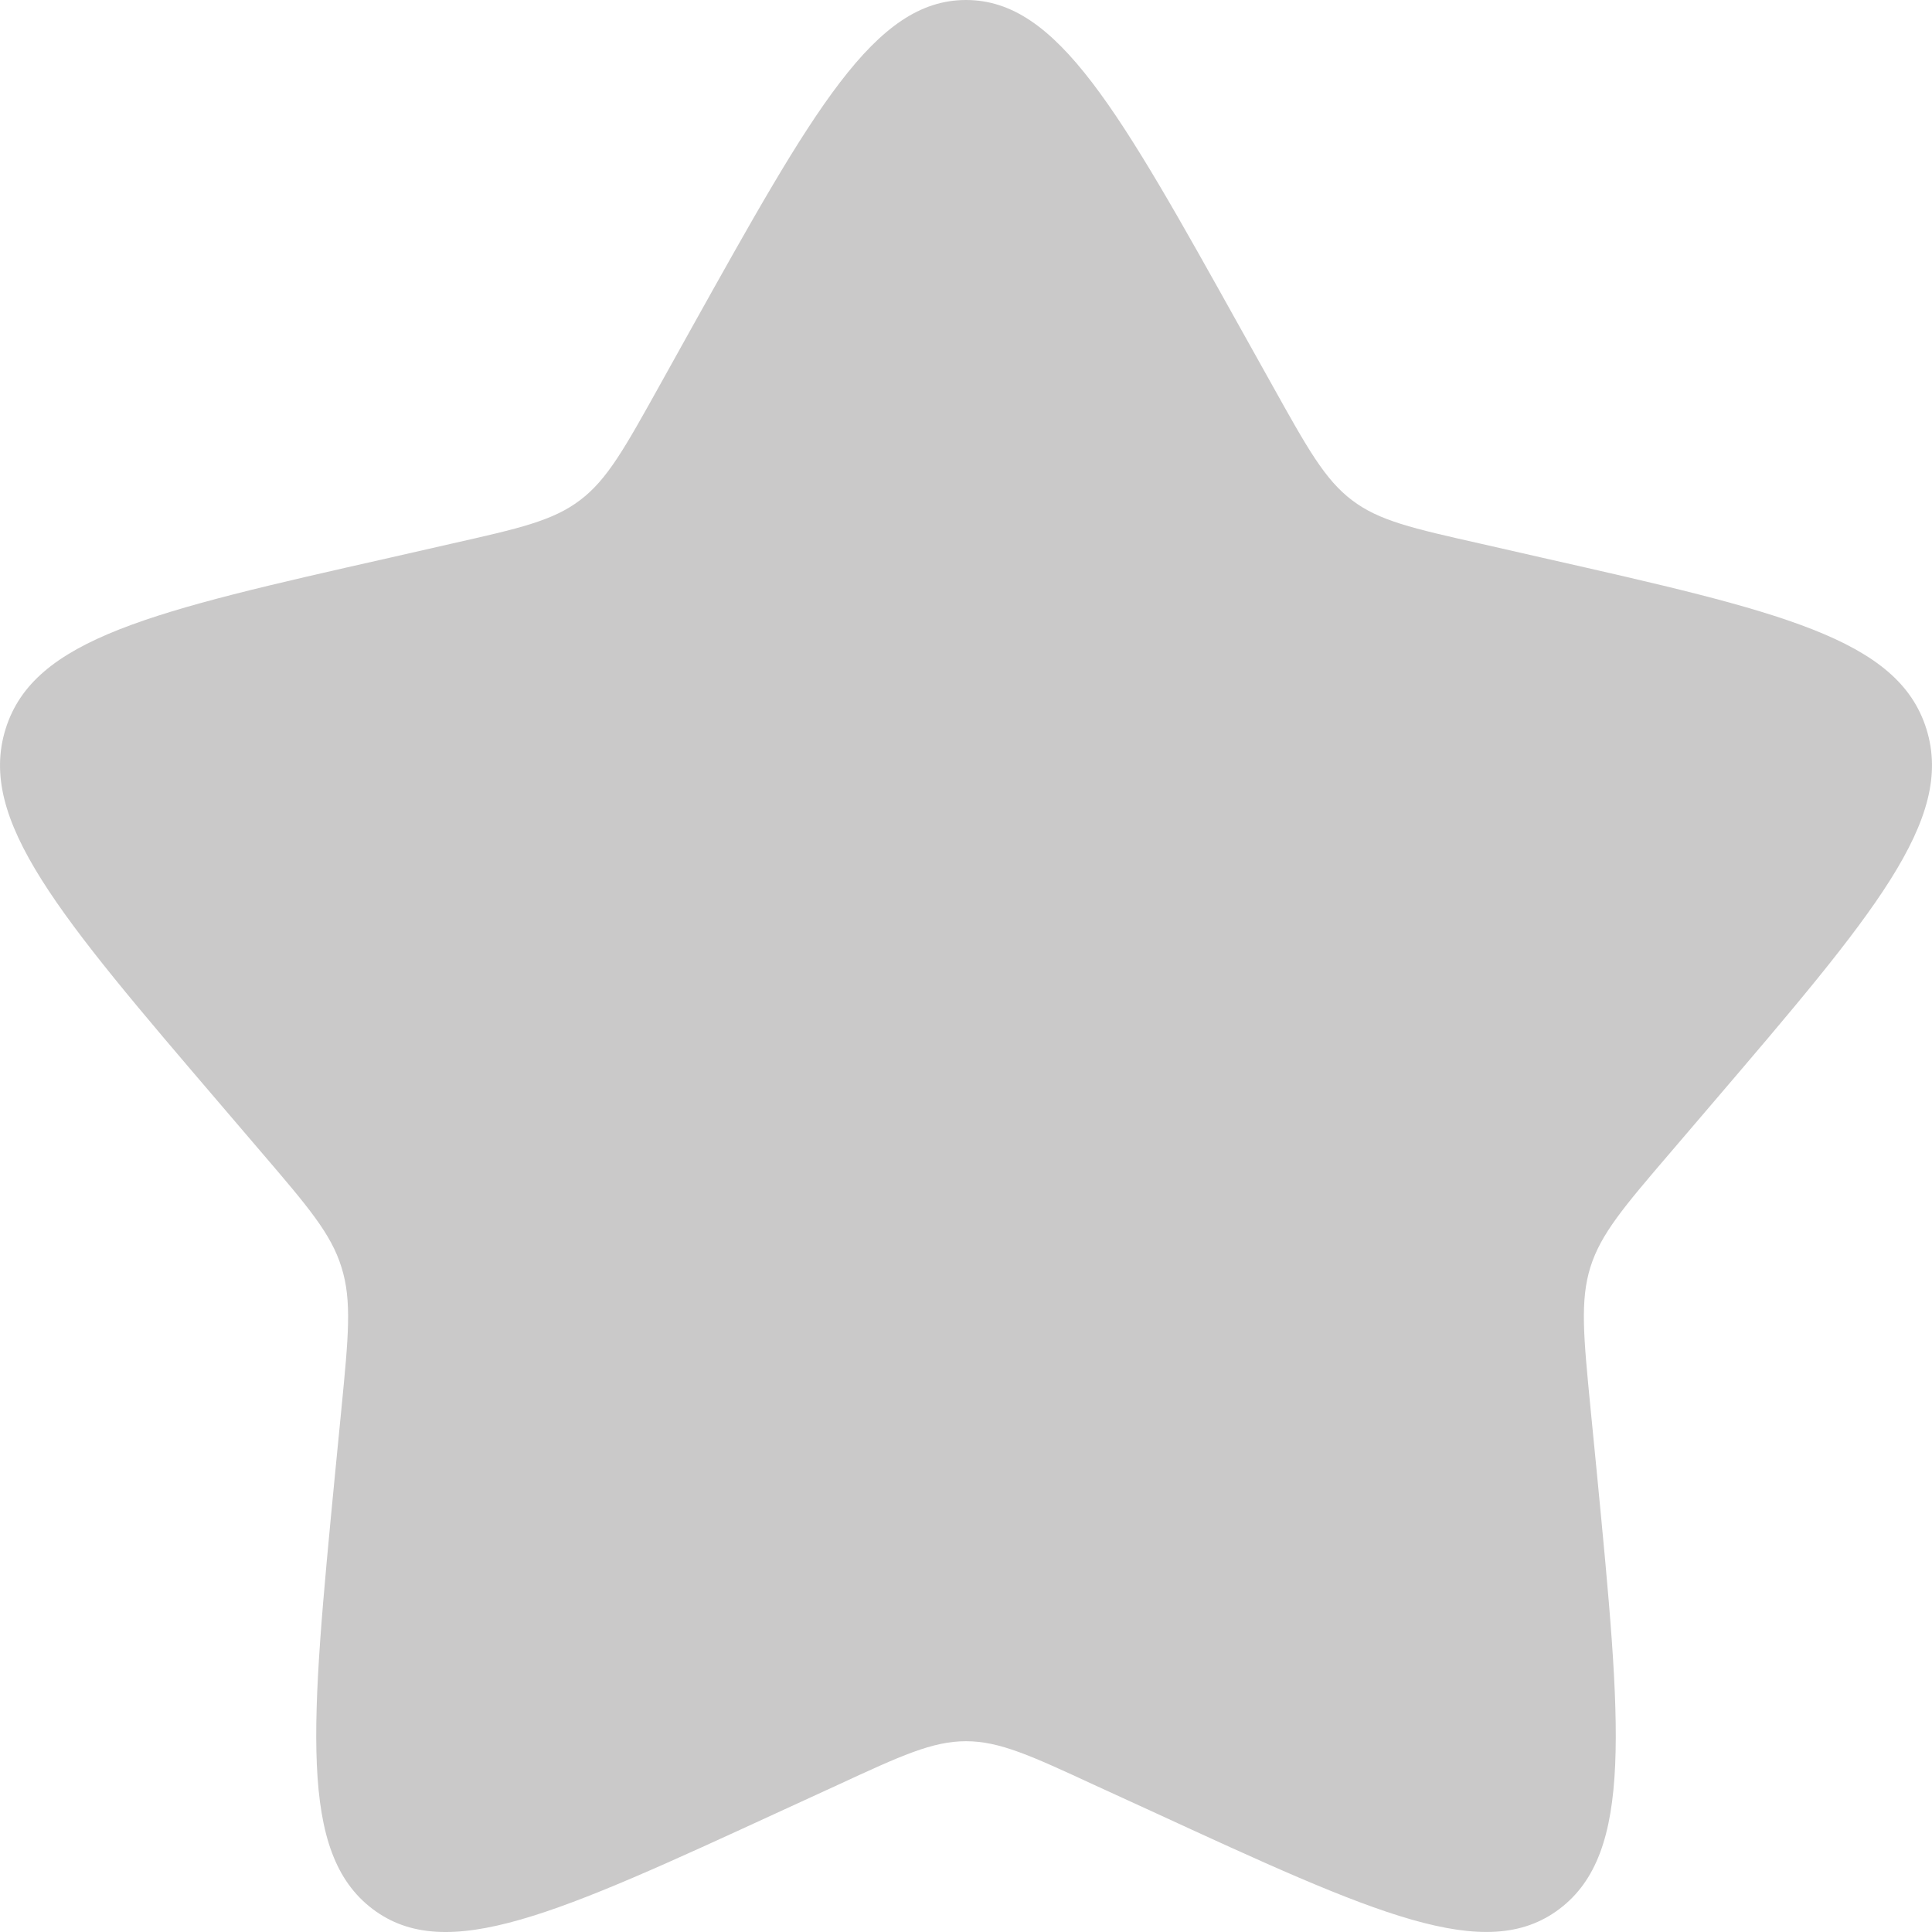
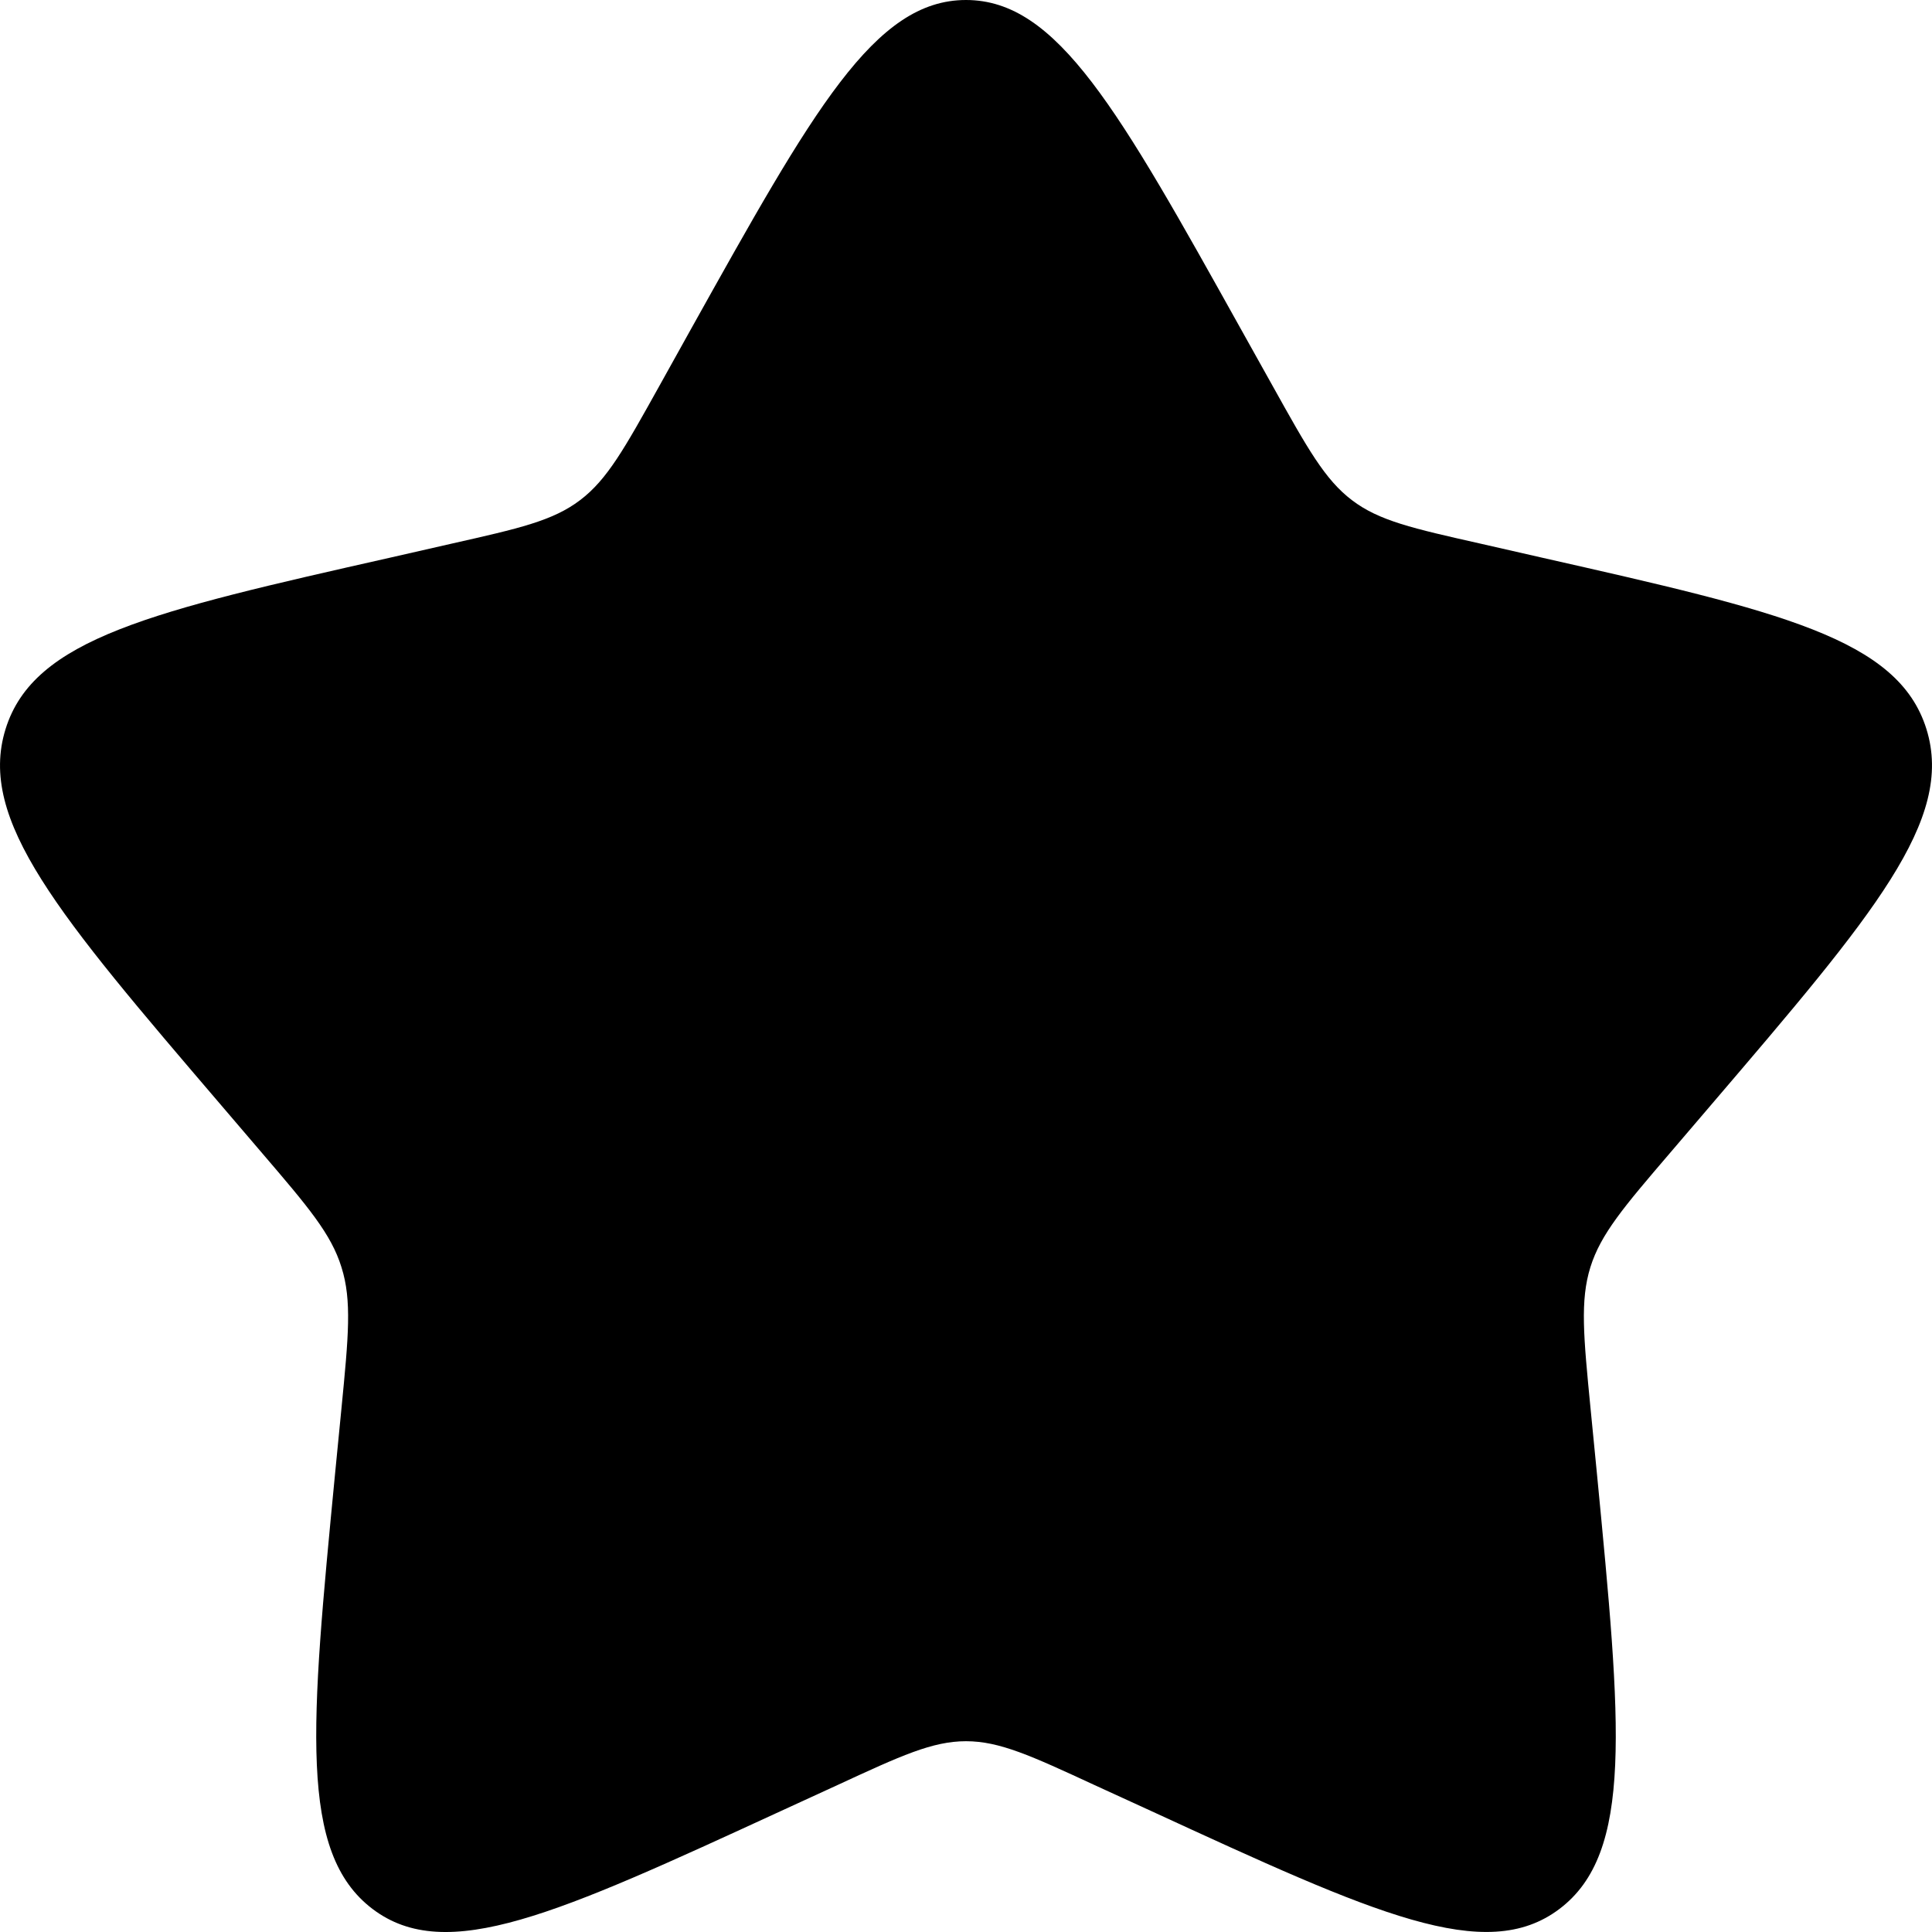
<svg xmlns="http://www.w3.org/2000/svg" width="16" height="16" viewBox="0 0 16 16" fill="none">
-   <path d="M5.722 2.726C6.736 0.909 7.242 0 8 0C8.758 0 9.264 0.909 10.277 2.726L10.54 3.197C10.828 3.714 10.972 3.972 11.196 4.142C11.42 4.313 11.7 4.376 12.26 4.502L12.769 4.618C14.737 5.063 15.72 5.286 15.954 6.038C16.188 6.79 15.517 7.575 14.176 9.144L13.829 9.55C13.448 9.995 13.257 10.219 13.171 10.494C13.085 10.77 13.114 11.067 13.172 11.662L13.225 12.203C13.427 14.297 13.529 15.343 12.916 15.808C12.303 16.273 11.382 15.849 9.54 15.001L9.062 14.782C8.539 14.54 8.278 14.42 8 14.42C7.722 14.42 7.461 14.54 6.938 14.782L6.461 15.001C4.618 15.849 3.697 16.273 3.085 15.809C2.471 15.343 2.573 14.297 2.775 12.203L2.828 11.662C2.886 11.067 2.915 10.77 2.828 10.495C2.743 10.219 2.552 9.995 2.171 9.55L1.824 9.144C0.483 7.576 -0.188 6.791 0.046 6.038C0.279 5.286 1.264 5.062 3.232 4.618L3.741 4.502C4.3 4.376 4.579 4.313 4.804 4.142C5.029 3.972 5.172 3.714 5.46 3.197L5.722 2.726Z" fill="#CAC9C9" />
+   <path d="M5.722 2.726C6.736 0.909 7.242 0 8 0C8.758 0 9.264 0.909 10.277 2.726L10.54 3.197C10.828 3.714 10.972 3.972 11.196 4.142C11.42 4.313 11.7 4.376 12.26 4.502L12.769 4.618C14.737 5.063 15.72 5.286 15.954 6.038C16.188 6.79 15.517 7.575 14.176 9.144L13.829 9.55C13.448 9.995 13.257 10.219 13.171 10.494C13.085 10.77 13.114 11.067 13.172 11.662L13.225 12.203C13.427 14.297 13.529 15.343 12.916 15.808C12.303 16.273 11.382 15.849 9.54 15.001L9.062 14.782C8.539 14.54 8.278 14.42 8 14.42C7.722 14.42 7.461 14.54 6.938 14.782L6.461 15.001C4.618 15.849 3.697 16.273 3.085 15.809C2.471 15.343 2.573 14.297 2.775 12.203L2.828 11.662C2.886 11.067 2.915 10.77 2.828 10.495C2.743 10.219 2.552 9.995 2.171 9.55L1.824 9.144C0.483 7.576 -0.188 6.791 0.046 6.038C0.279 5.286 1.264 5.062 3.232 4.618L3.741 4.502C4.3 4.376 4.579 4.313 4.804 4.142C5.029 3.972 5.172 3.714 5.46 3.197L5.722 2.726Z" fill="currentColor" />
</svg>
